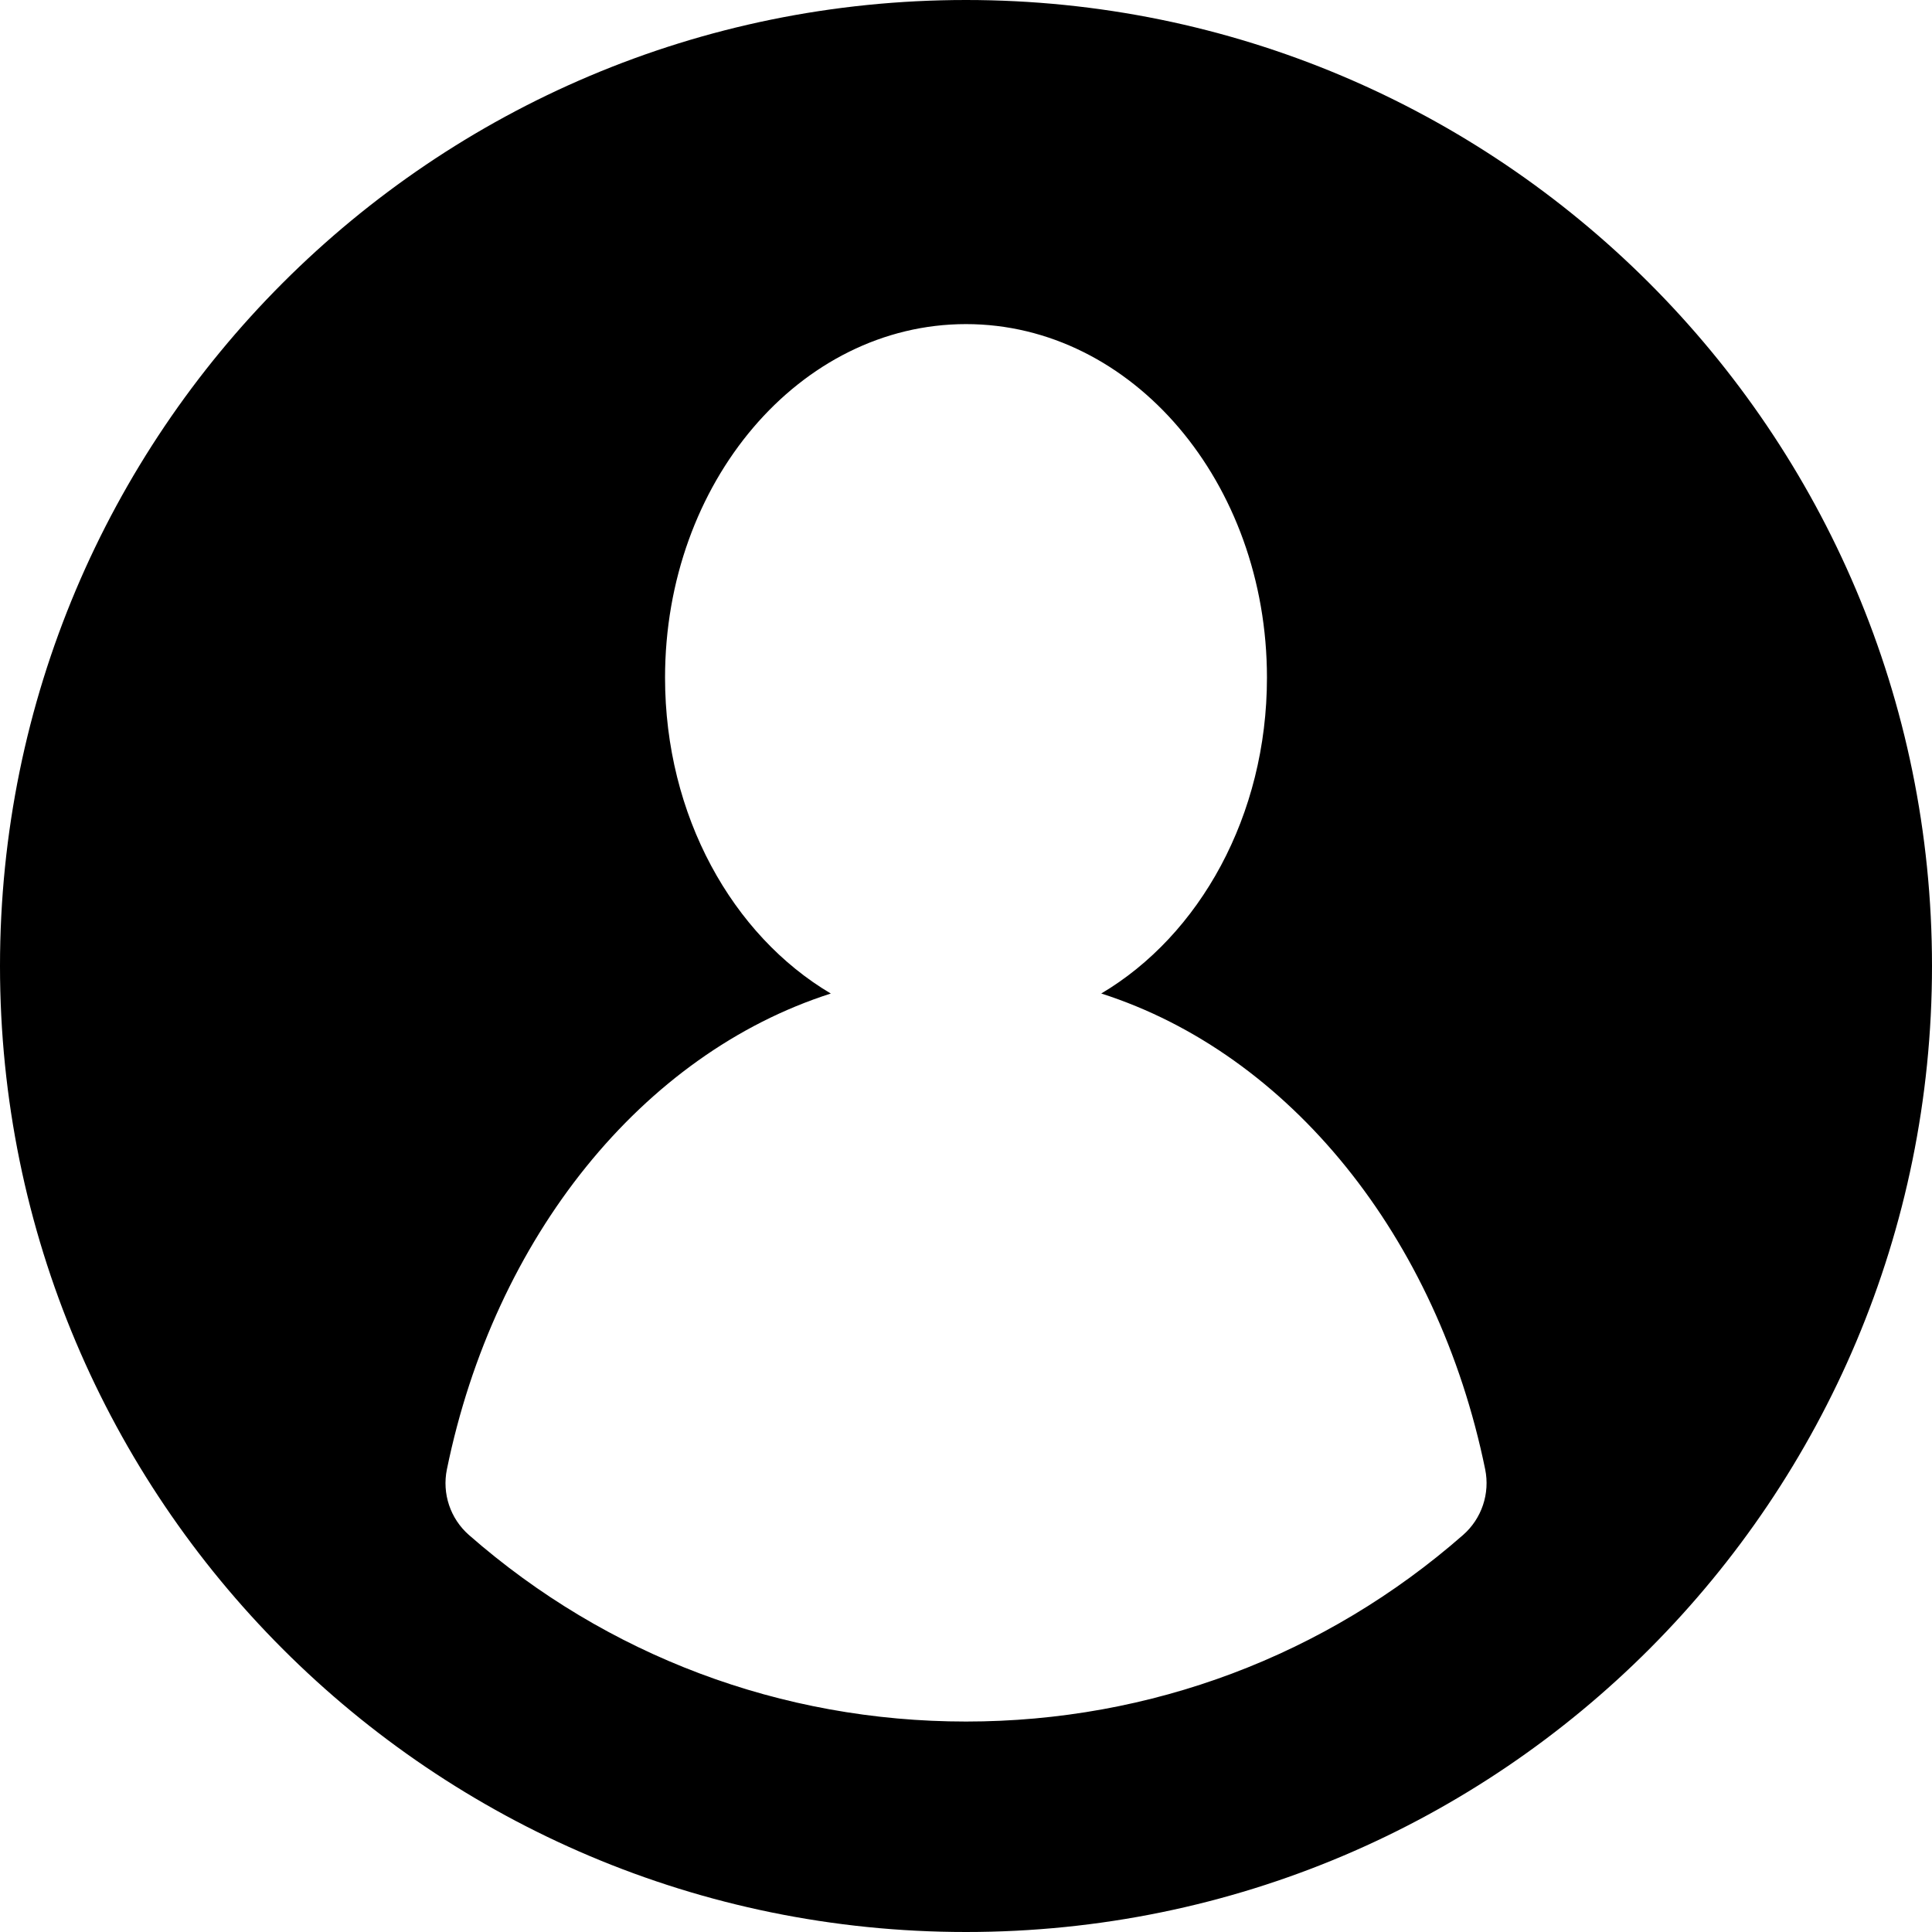
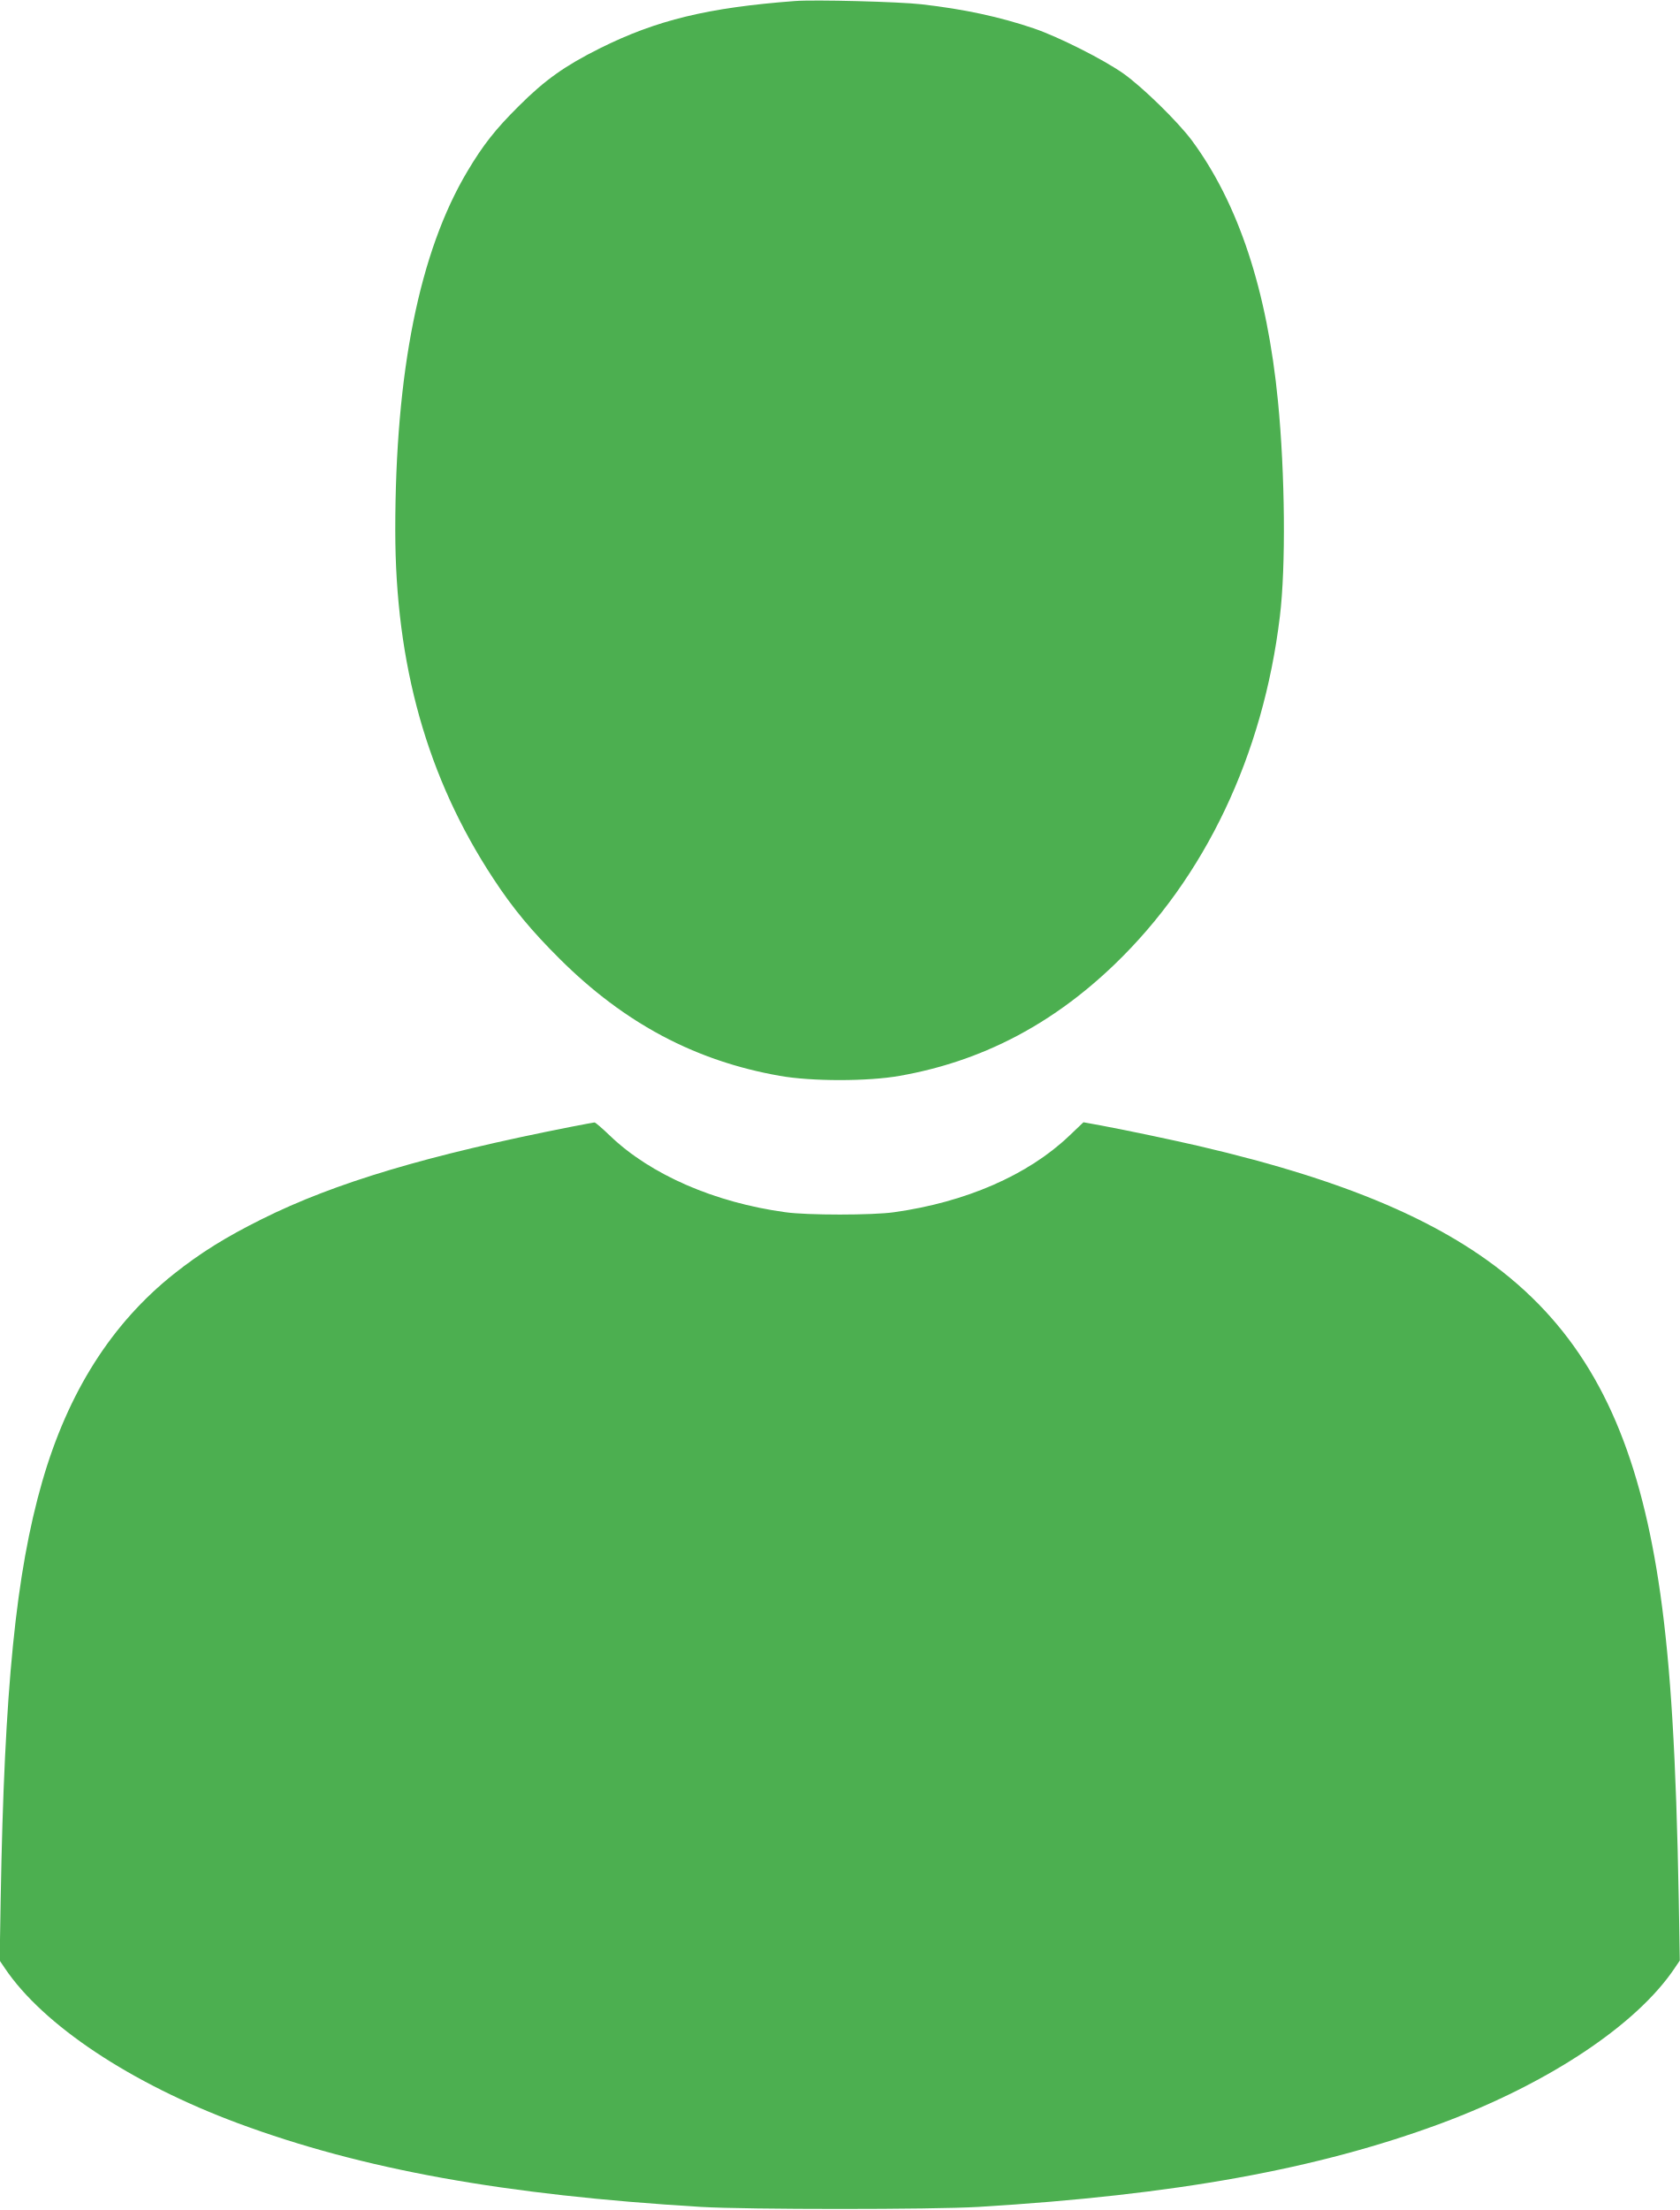
- <svg xmlns="http://www.w3.org/2000/svg" version="1.1" id="Layer_1" x="0px" y="0px" viewBox="0 0 459 459" style="enable-background:new 0 0 459 459;" xml:space="preserve">
-   <g>
-     <g>
-       <path d="M229.5,0C102.53,0,0,102.845,0,229.5C0,356.301,102.719,459,229.5,459C356.851,459,459,355.815,459,229.5    C459,102.547,356.079,0,229.5,0z M347.601,364.67C314.887,393.338,273.4,409,229.5,409c-43.892,0-85.372-15.657-118.083-44.314    c-4.425-3.876-6.425-9.834-5.245-15.597c11.3-55.195,46.457-98.725,91.209-113.047C174.028,222.218,158,193.817,158,161    c0-46.392,32.012-84,71.5-84c39.488,0,71.5,37.608,71.5,84c0,32.812-16.023,61.209-39.369,75.035    c44.751,14.319,79.909,57.848,91.213,113.038C354.023,354.828,352.019,360.798,347.601,364.67z" />
-     </g>
+ <svg xmlns="http://www.w3.org/2000/svg" version="1.0" width="973pt" height="1280pt" viewBox="0 0 973 1280" preserveAspectRatio="xMidYMid meet">
+   <g transform="translate(0,1280) scale(0.1,-0.1)" fill="#4caf50" stroke="none">
+     <path d="M4605 12794 c-503 -38 -801 -110 -1130 -274 -202 -101 -318 -183 -470 -335 -134 -133 -206 -224 -297 -377 -278 -466 -418 -1162 -418 -2079 0 -777 185 -1435 567 -2016 113 -173 222 -304 387 -468 373 -371 784 -590 1273 -676 185 -33 511 -33 696 0 471 83 880 295 1244 645 525 505 861 1211 958 2016 35 286 30 828 -11 1245 -63 646 -230 1148 -500 1513 -82 109 -282 305 -394 385 -114 81 -376 213 -519 262 -197 67 -405 112 -651 140 -128 15 -621 28 -735 19z" />
+     <path d="M3310 6274 c-833 -164 -1370 -324 -1793 -535 -211 -105 -355 -195 -509 -317 -362 -288 -614 -686 -763 -1202 -153 -531 -220 -1200 -241 -2415 l-6 -360 31 -46 c222 -329 729 -666 1351 -897 720 -267 1539 -415 2680 -484 273 -16 1339 -16 1610 0 1140 69 1962 218 2680 484 621 231 1130 569 1351 897 l31 46 -6 350 c-15 827 -47 1352 -107 1775 -219 1539 -876 2175 -2680 2594 -171 39 -399 87 -558 117 l-104 19 -84 -80 c-239 -227 -599 -383 -1013 -441 -124 -18 -505 -18 -630 0 -410 56 -782 218 -1016 443 -45 43 -85 78 -90 77 -5 0 -65 -12 -134 -25z" />
  </g>
-   <g>
- </g>
-   <g>
- </g>
-   <g>
- </g>
-   <g>
- </g>
-   <g>
- </g>
-   <g>
- </g>
-   <g>
- </g>
-   <g>
- </g>
-   <g>
- </g>
-   <g>
- </g>
-   <g>
- </g>
-   <g>
- </g>
-   <g>
- </g>
-   <g>
- </g>
-   <g>
- </g>
</svg>
